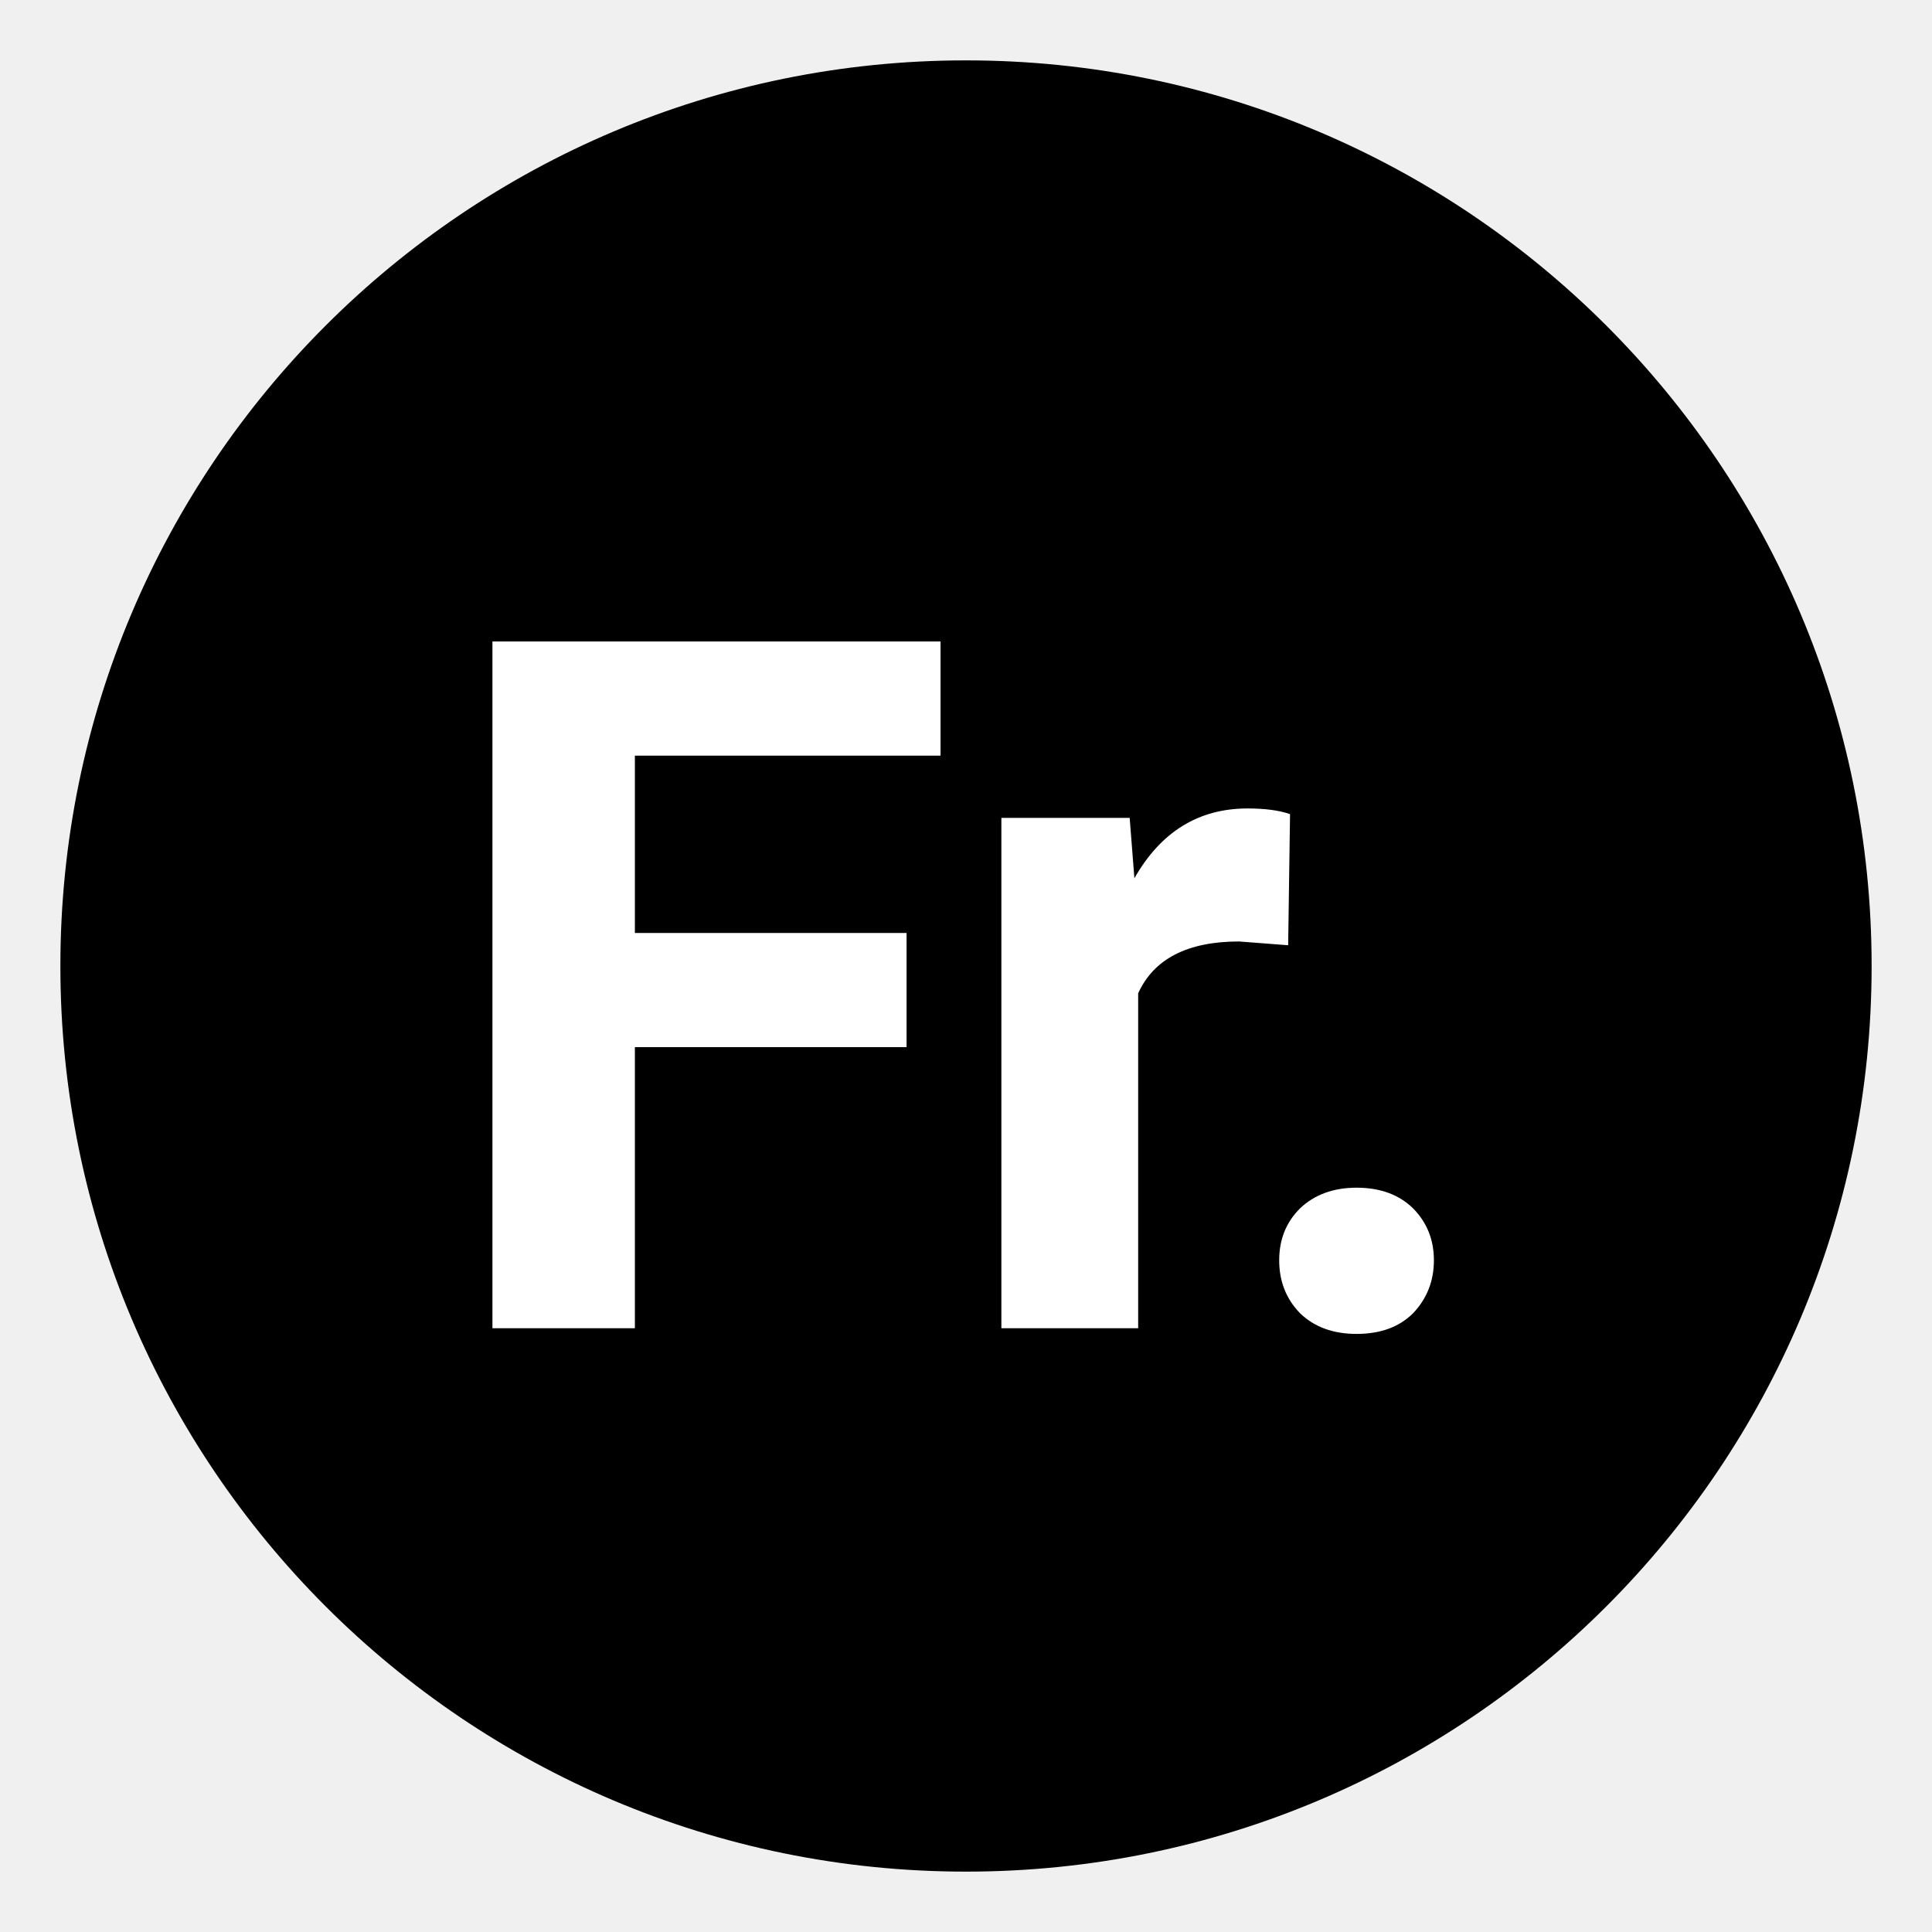
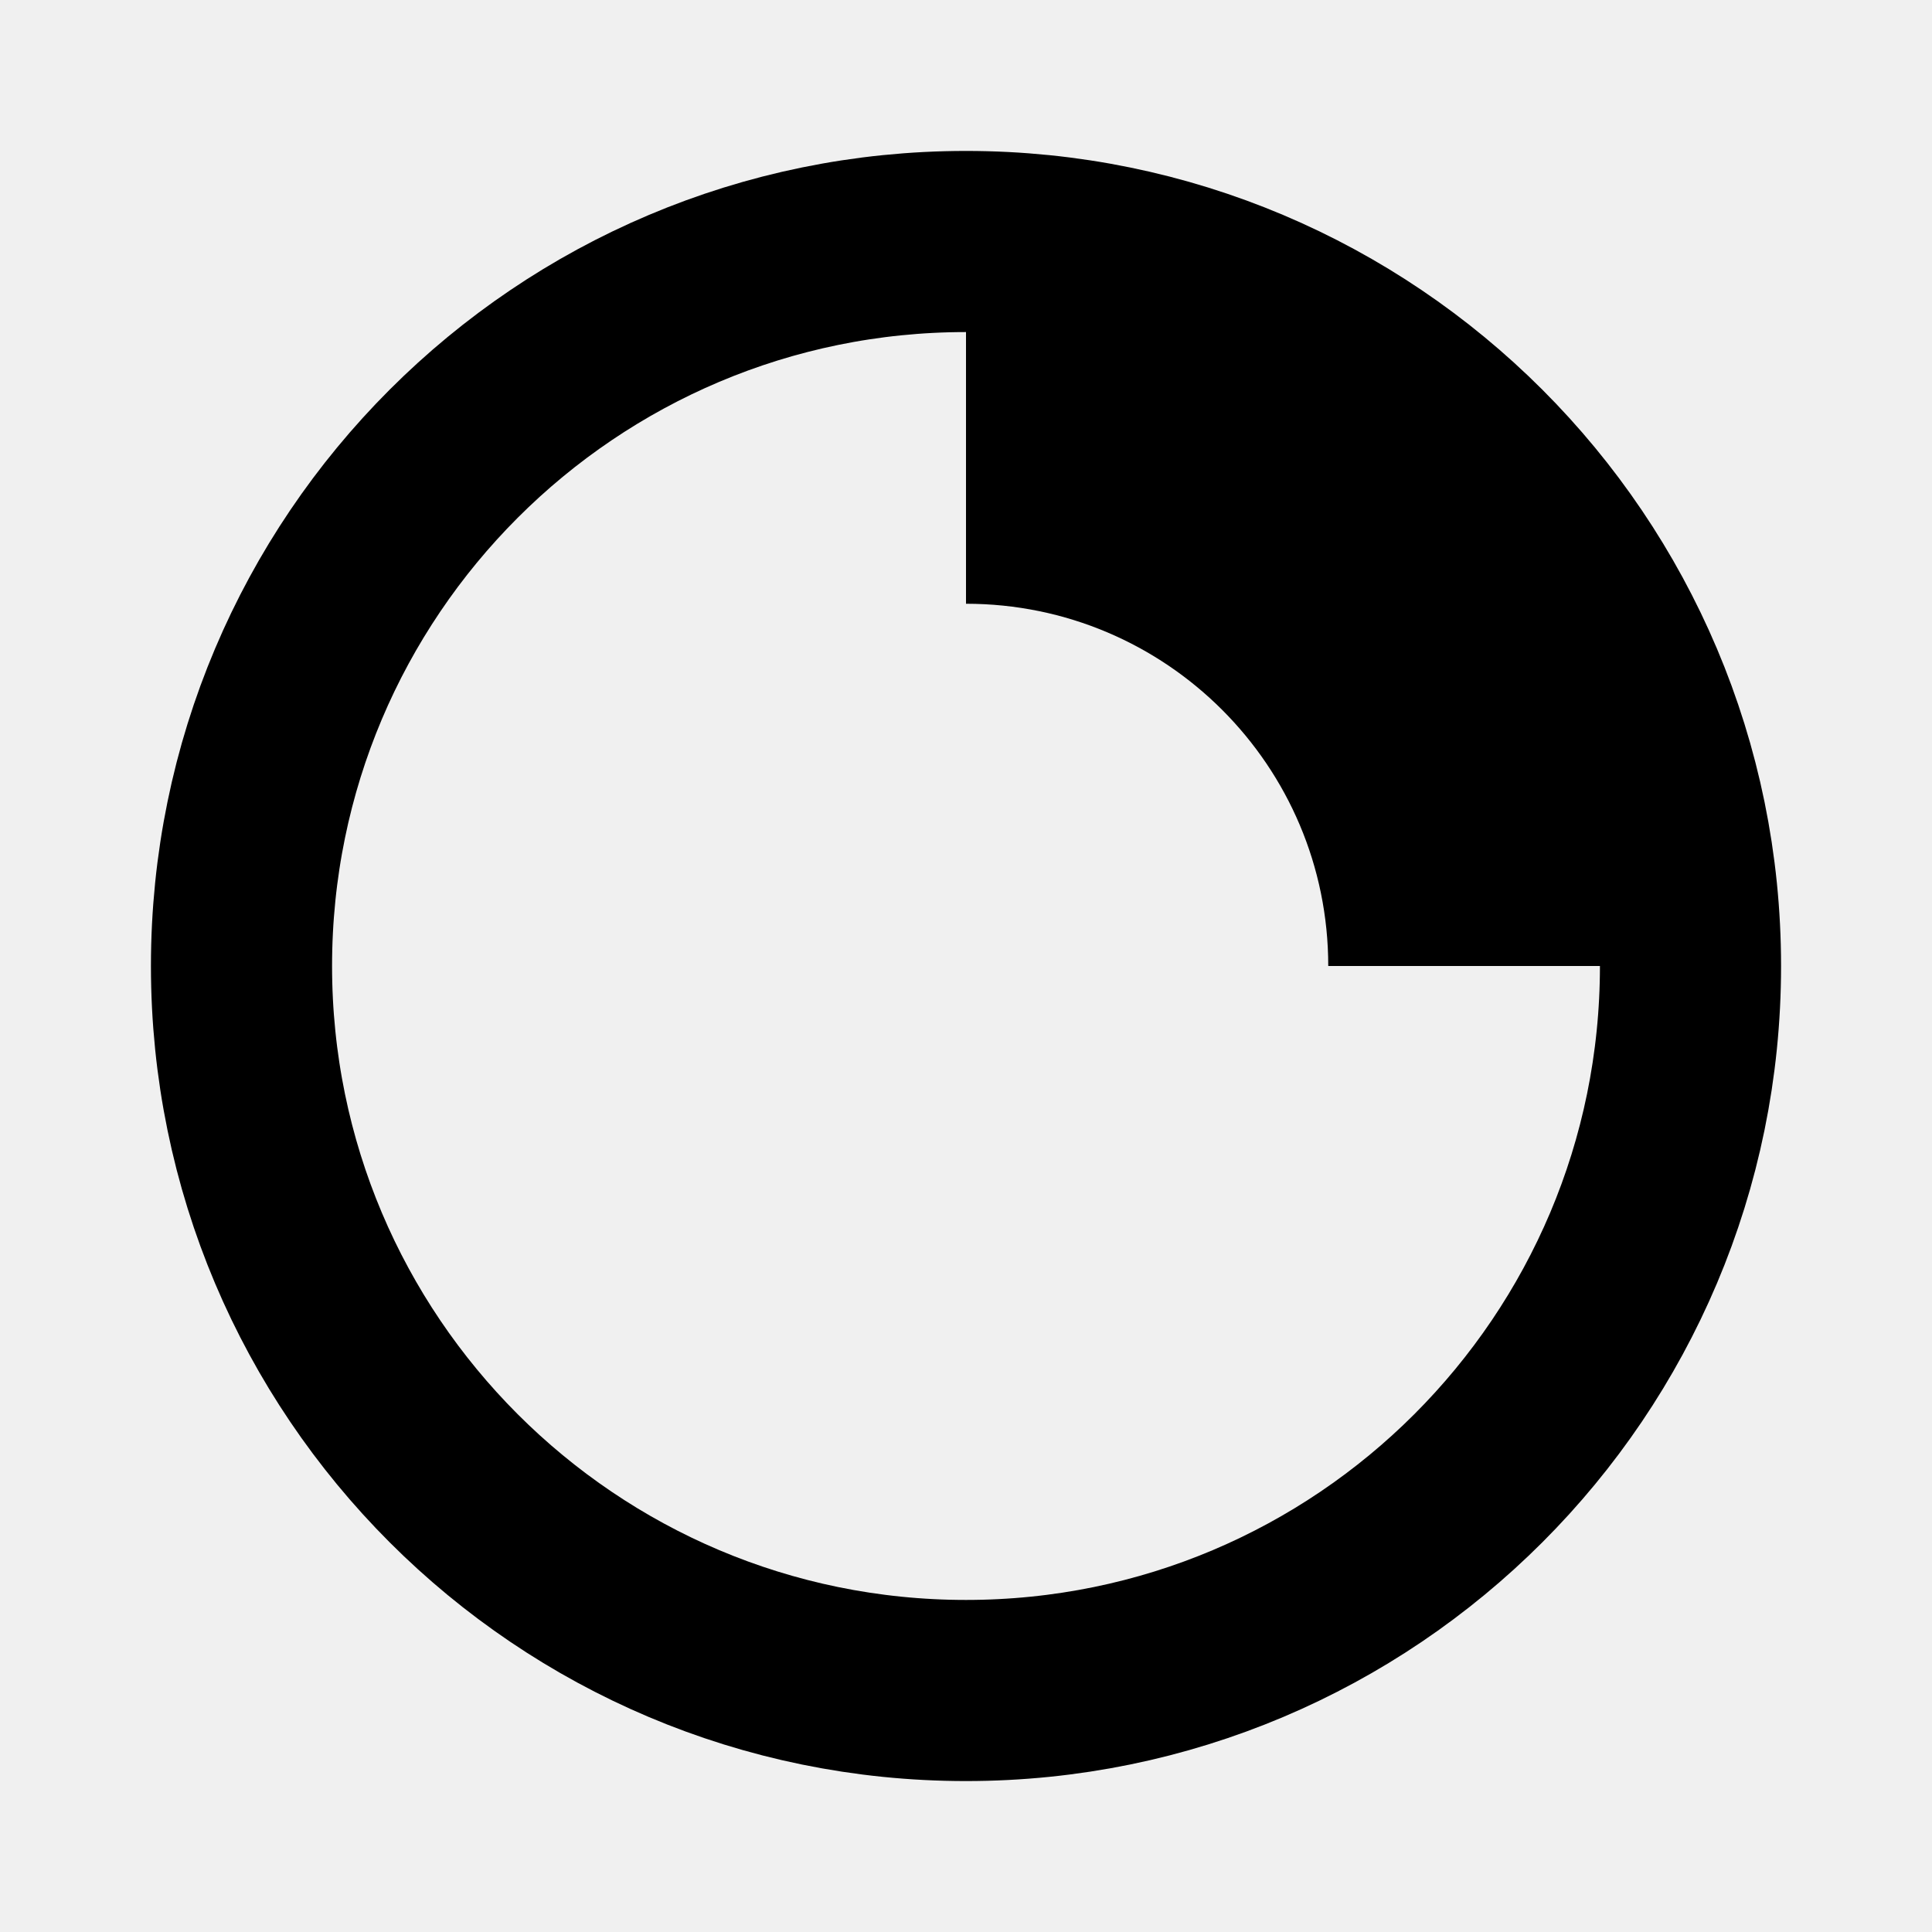
<svg xmlns="http://www.w3.org/2000/svg" viewBox="0 0 32 32" aria-label="Financial Assistant">
-   <circle cx="16" cy="16" r="15" fill="currentColor" />
-   <text x="16" y="22" text-anchor="middle" font-family="-apple-system, Segoe UI, Roboto, sans-serif" font-weight="700" font-size="16" fill="white">Fr.</text>
+   <circle cx="16" cy="16" r="12" fill="none" stroke="currentColor" stroke-width="3" />
+   <path d="M 16 4 A 12 12 0 0 1 28 16 L 22 16 A 6 6 0 0 0 16 10 Z" fill="currentColor" />
</svg>
